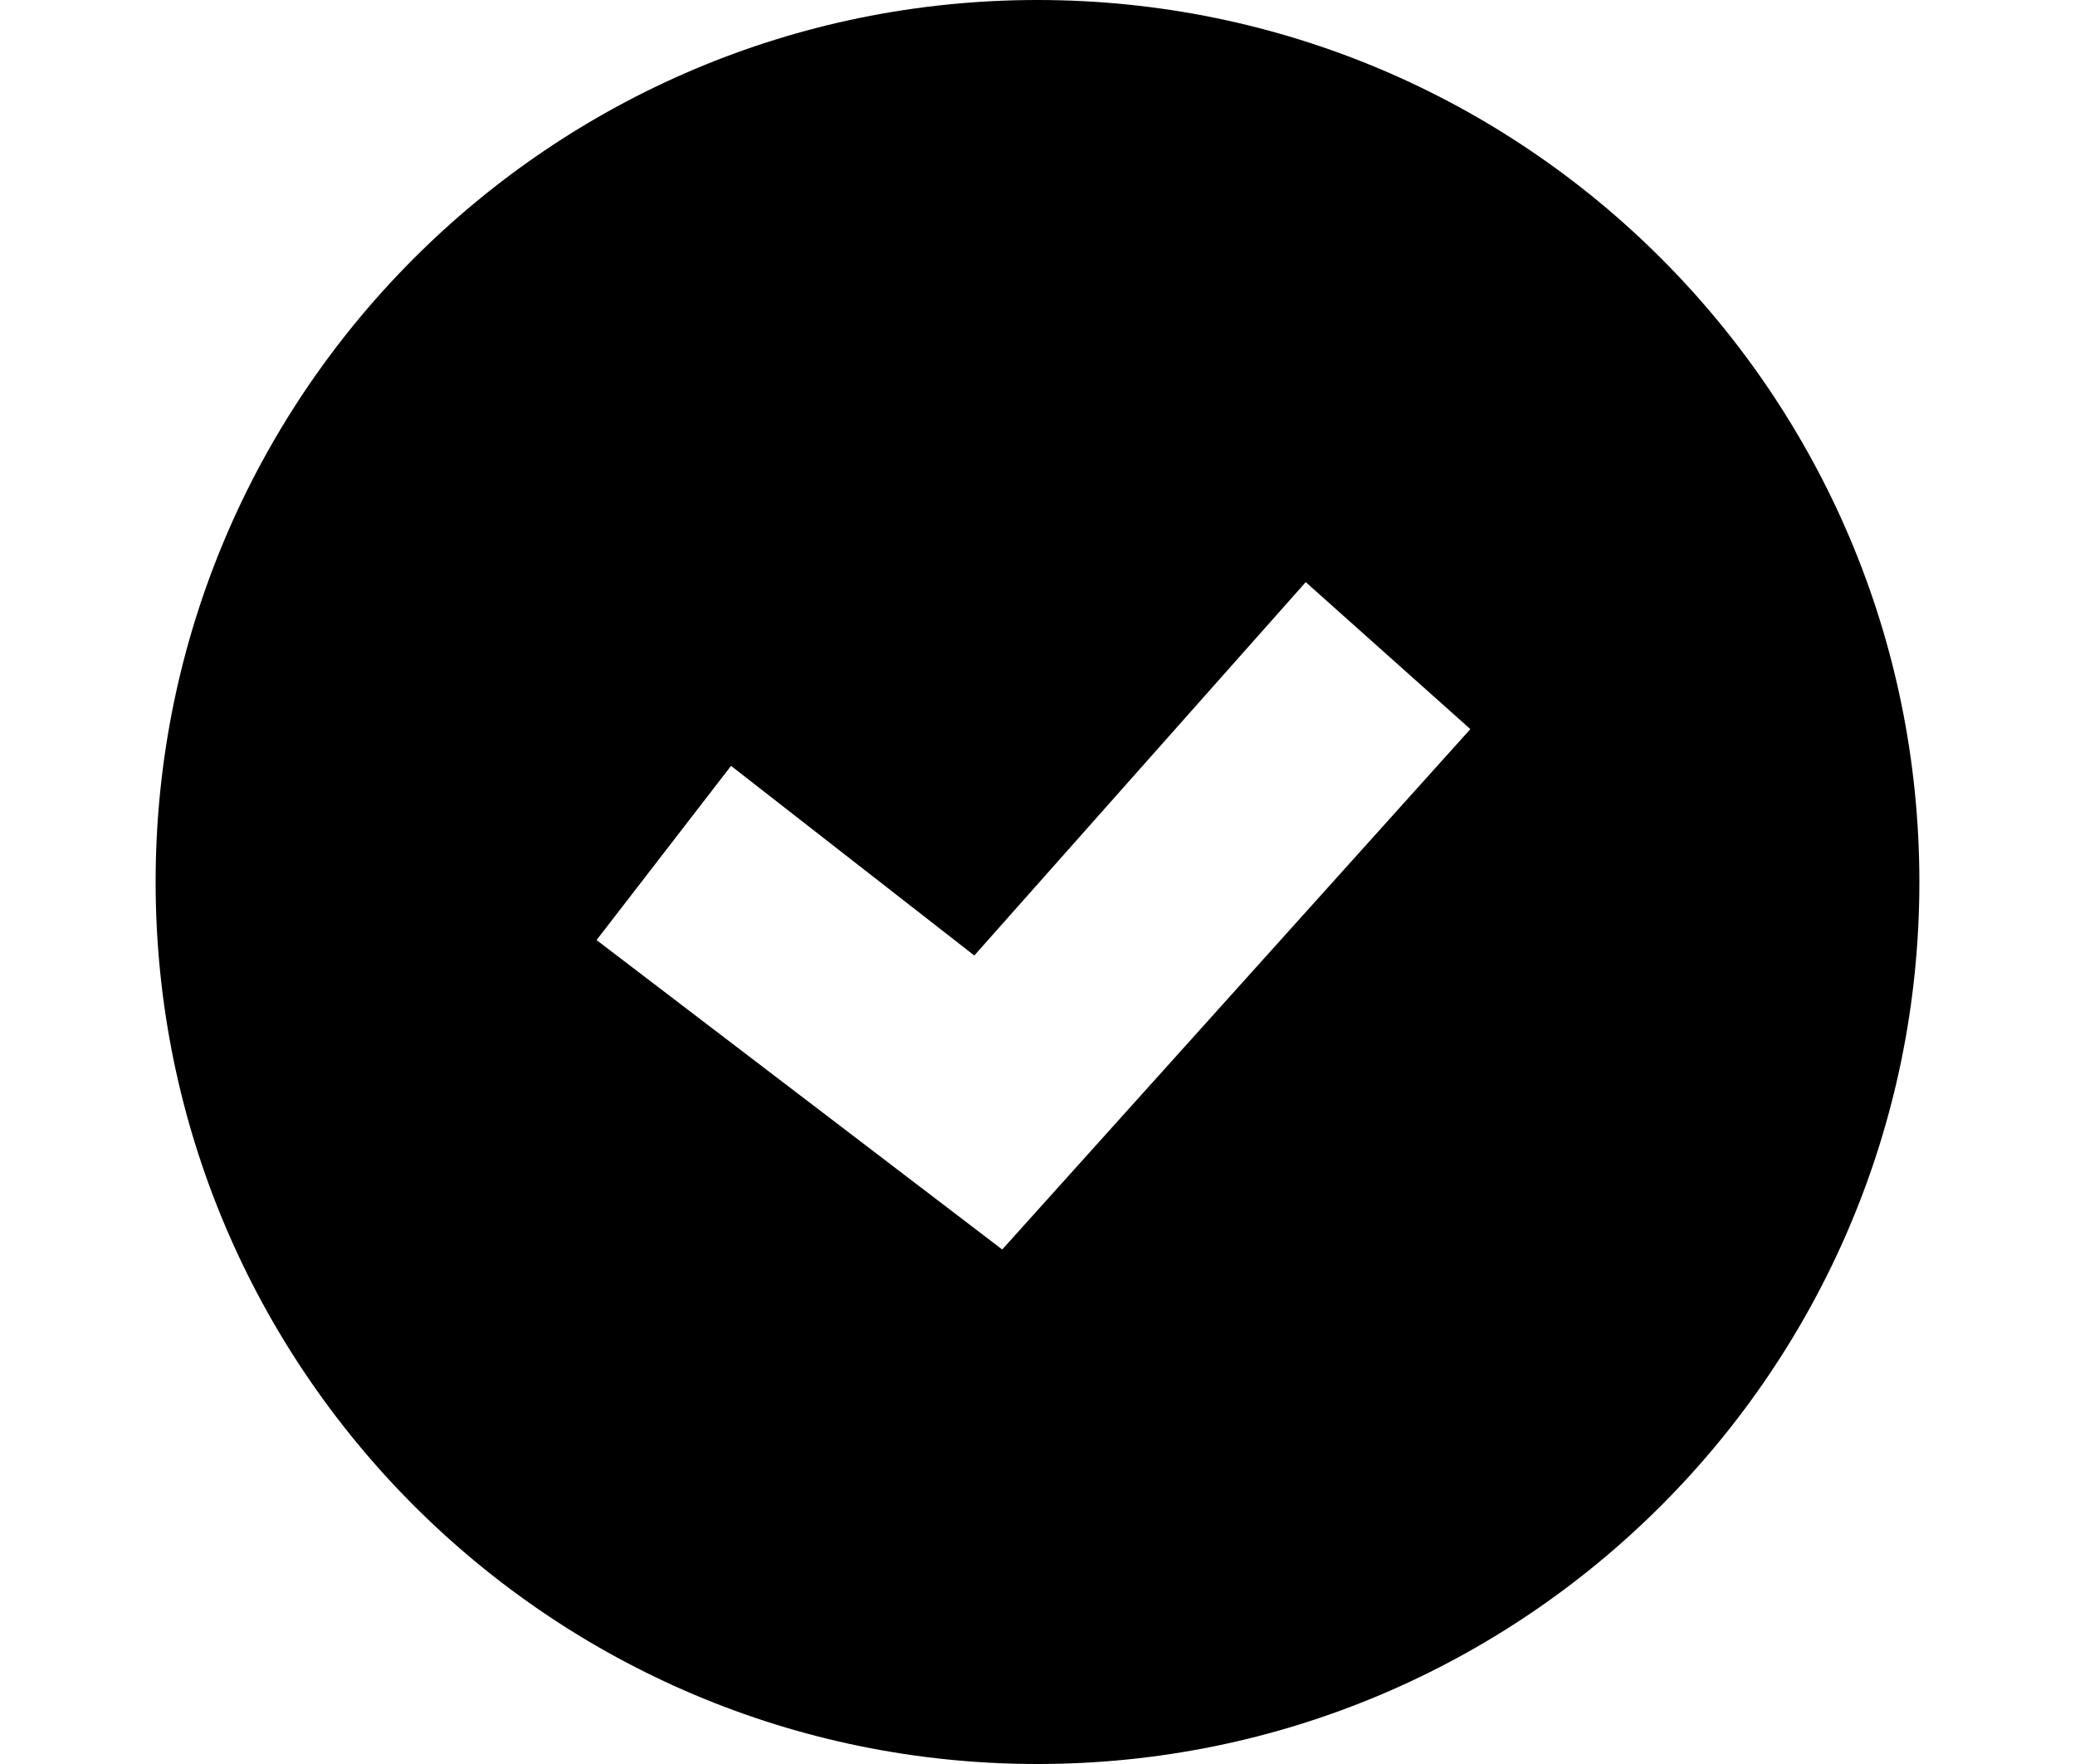
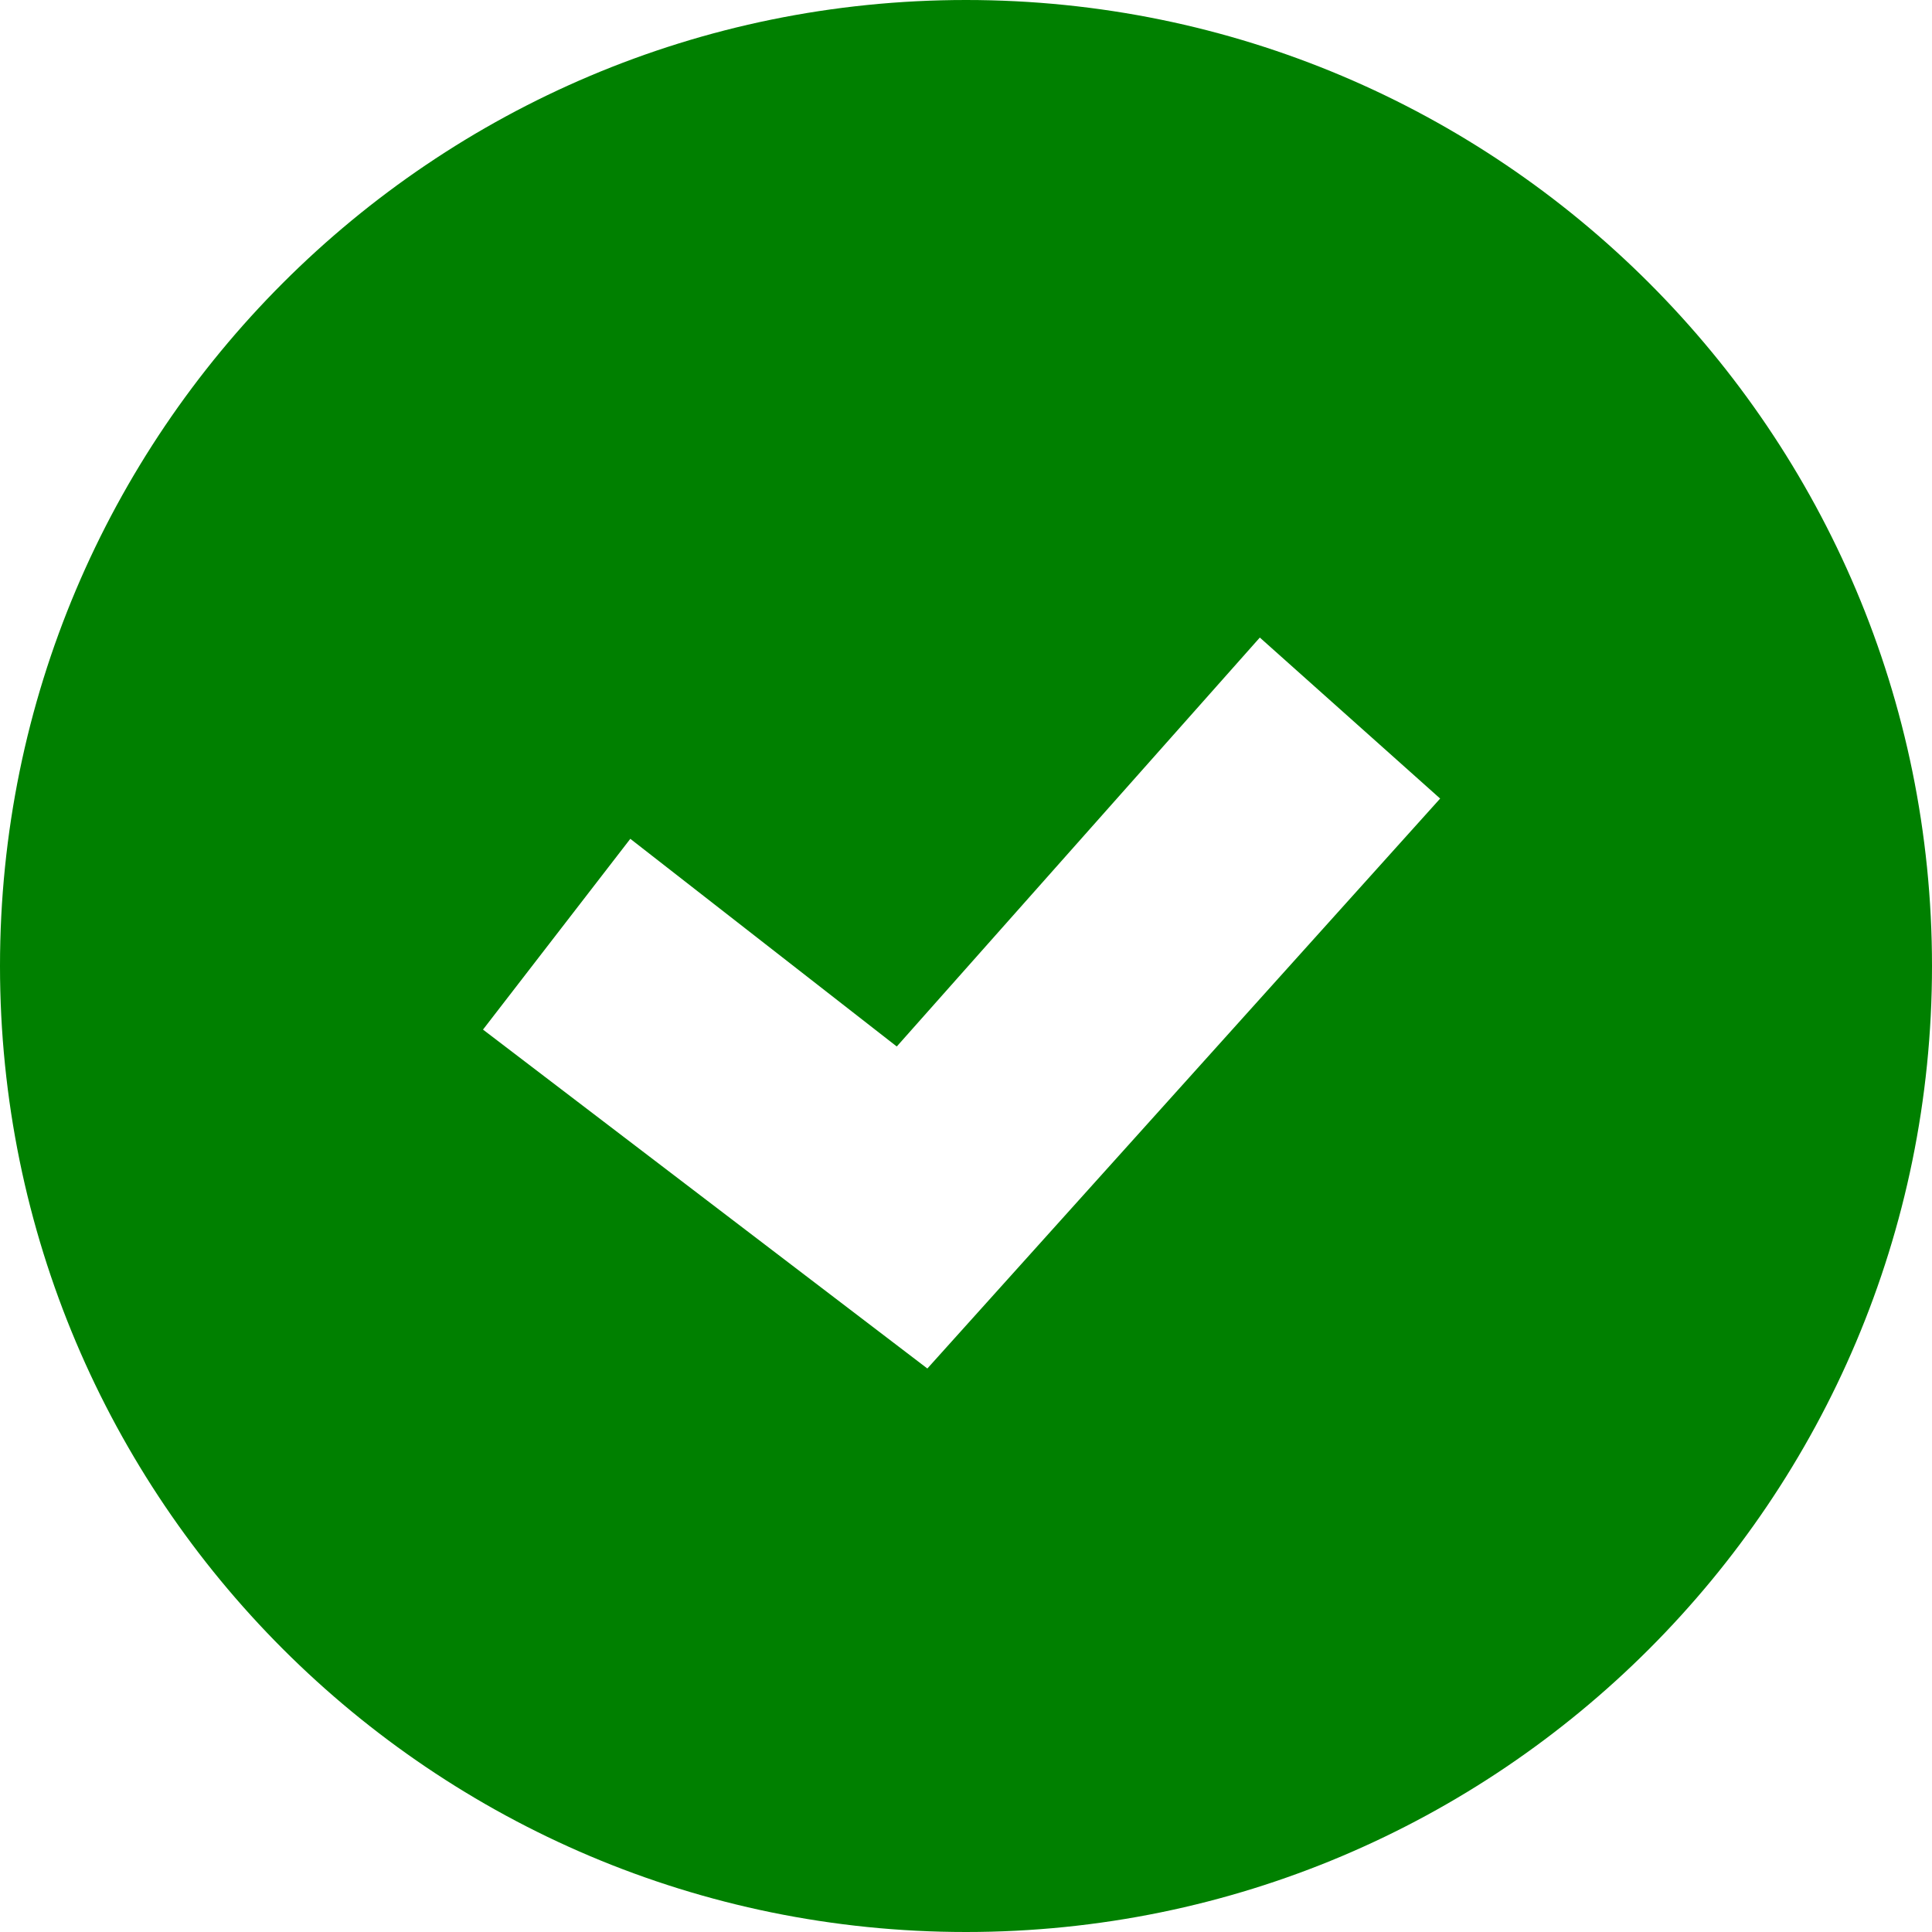
- <svg xmlns="http://www.w3.org/2000/svg" fill="#000000" width="20" height="17" viewBox="0 0 24 24">
-   <path id="70fa6808-131f-4233-9c3a-fc089fd0c1c4" data-name="done circle" d="M12,0A12,12,0,1,0,24,12,12,12,0,0,0,12,0ZM11.52,17L6,12.79l1.83-2.37L11.14,13l4.51-5.08,2.24,2Z" />
+ <svg xmlns="http://www.w3.org/2000/svg" fill="#000000" width="17" height="17" viewBox="0 0 24 24">
+   <path id="70fa6808-131f-4233-9c3a-fc089fd0c1c4" data-name="done circle" d="M12,0A12,12,0,1,0,24,12,12,12,0,0,0,12,0ZM11.52,17L6,12.79l1.83-2.37L11.14,13l4.51-5.08,2.24,2Z" fill="#008000" />
</svg>
